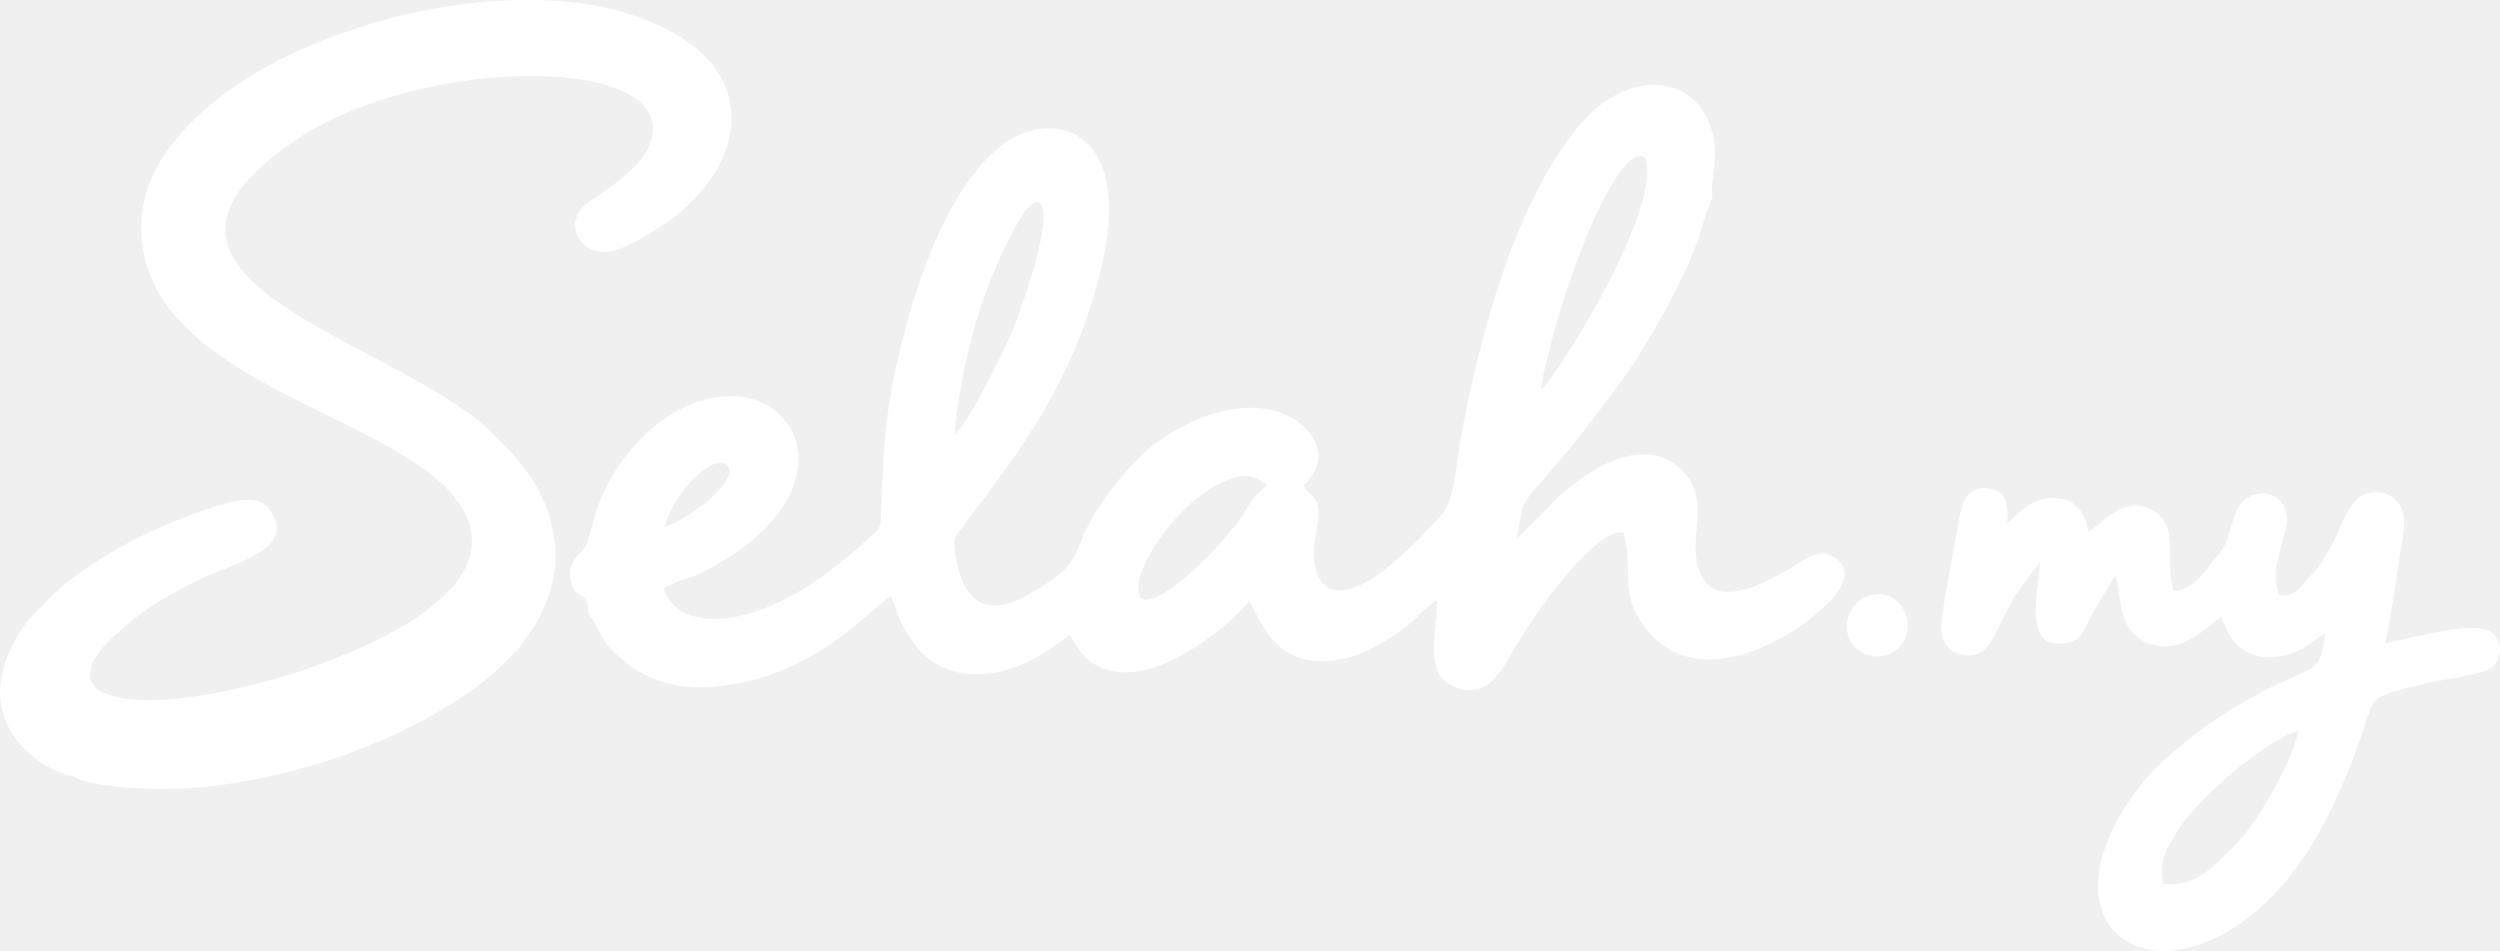
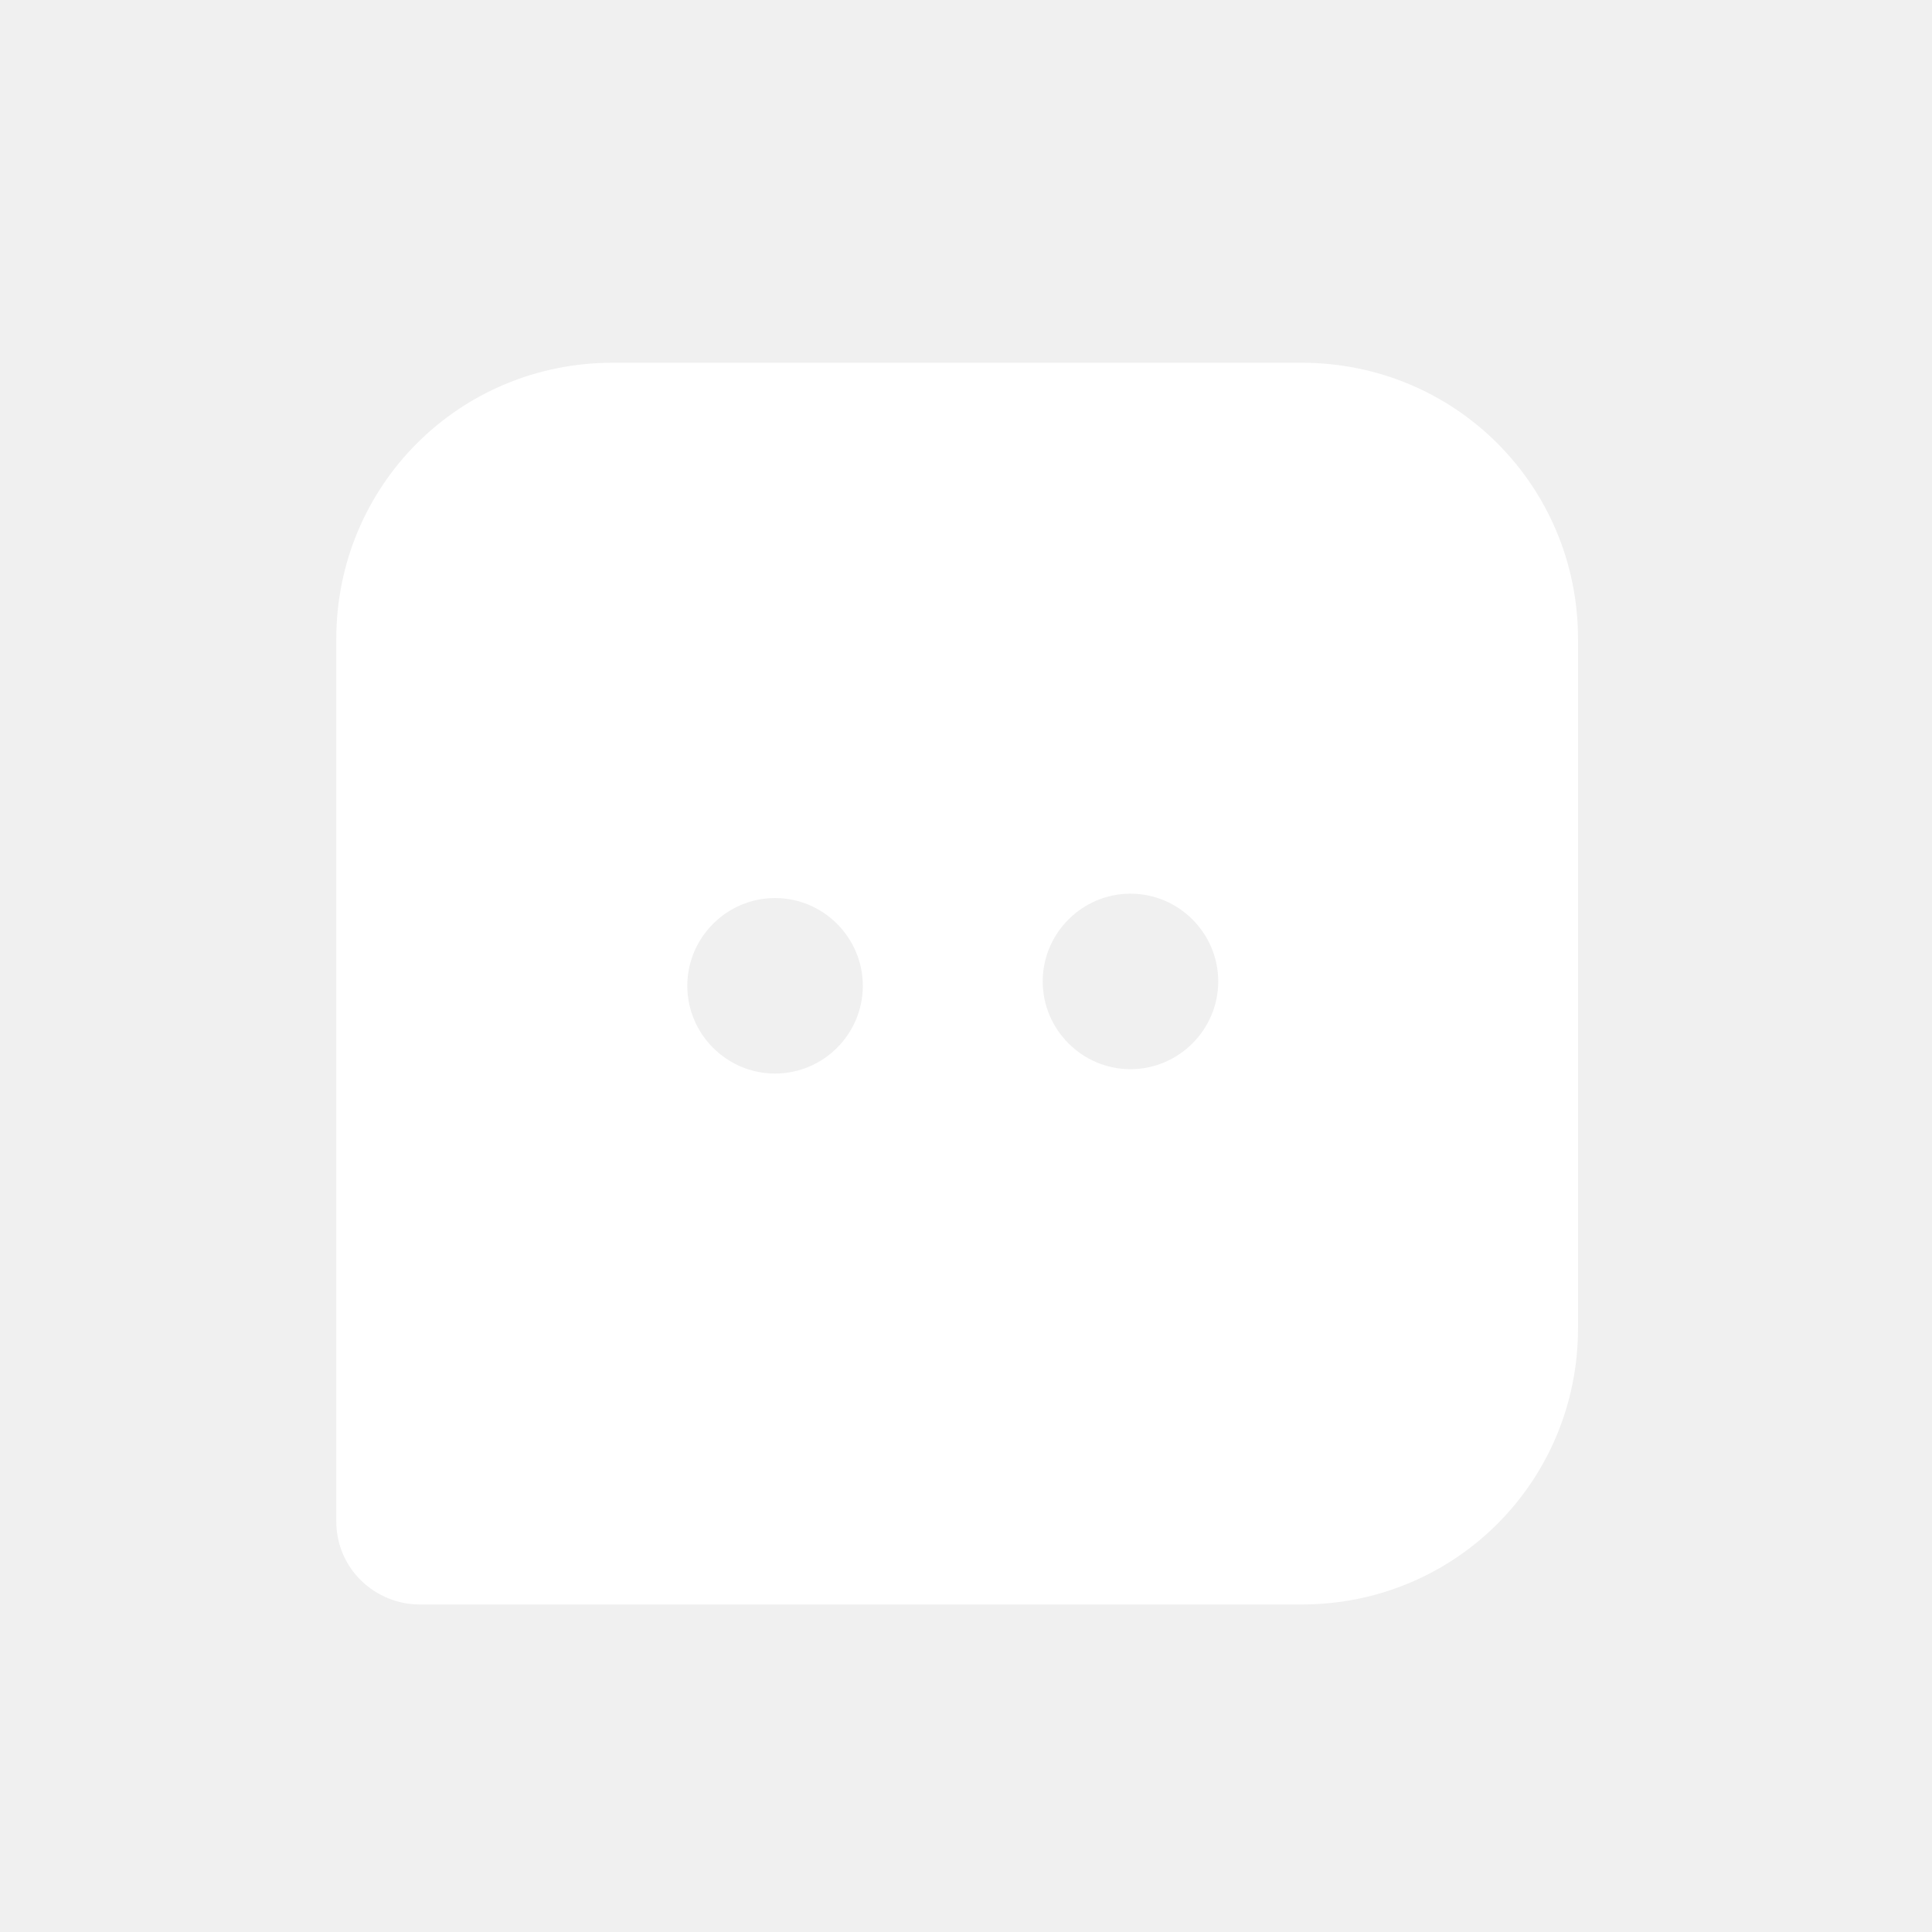
- <svg xmlns="http://www.w3.org/2000/svg" id="_圖層_1" data-name="圖層 1" viewBox="0 0 1070.93 407.28">
-   <defs>
-     <style>
-       .cls-1 {
-         fill: #fff;
-         fill-rule: evenodd;
-       }
-     </style>
-   </defs>
-   <path class="cls-1" d="M252.01,262.97c4.01,4.3,5.26,10.49,9.52,14.91,15.43,15.99,33.47,19.5,57.12,14.35,34.9-7.6,55.31-32.37,62.7-36.7,3.97,5.79,1.07,7.77,10.8,20.73,13.42,17.86,37.78,14.91,56.77,2.35,3.5-2.32,6.69-5.01,9.43-6.32,4.44,6.42,5.88,11.46,16.12,14.62,20.67,6.38,50.04-16.73,60.68-29.41,6.52,11.93,13.01,29.82,39.39,24.91,8.64-1.61,16.79-6.38,22.78-10.36,2.88-1.91,6.77-4.71,9.01-6.99,3.15-3.21,5.63-5.75,9.25-7.99,.12,13.94-6.05,31.19,6.82,36.84,15.62,6.86,21.74-8.58,27.16-17.59,7.59-12.6,32.5-49.14,45.74-48.34,5.09,16.81-2.96,27.14,11.63,43.49,21.66,24.28,60.3,3.07,76.45-13.34,3.6-3.66,11.41-13.03,2.94-19.07-7.4-5.27-14.14,1.45-19.56,4.47-9.38,5.22-31.37,18.4-38.24,2.32-6.74-15.78,5.76-31.59-8.82-45.15-12.41-11.54-29.82-4.57-41.18,3.57-10.86,7.77-9.97,7.59-18.58,16.42l-10.16,10.11c3.03-17.3,1.31-13.8,13.42-27.86,14.39-16.7,18.67-22.61,32.18-40.8,6.18-8.31,16.39-25.86,21.35-35.63,3.34-6.58,6.39-12.71,9.17-19.83,1.45-3.73,2.4-6.62,3.53-10.43,.57-1.93,1.02-3.54,1.54-5.38l2.61-6.12c-1.14-8.44,3.13-16.86-.24-28.7-6.88-24.15-35.2-26.95-55.64-3.61-27.54,31.43-43.42,89.2-51.62,133.28-2.82,15.16-2.66,29.23-9.76,36.33-7.8,7.8-30.69,34.17-45.45,30.45-8.01-2.02-9.04-14.09-7.27-23.14,3.32-17.04-.8-14.63-5.32-21.3,6.38-6.14,9.26-13.24,3.16-22.07-3.43-4.95-10.59-9.43-19.17-10.81-20.31-3.27-43.83,10.06-54.09,20.73l-7.33,7.65c-4.23,5.35-8.7,11.13-12.49,17.53-9.6,16.18-3.77,19.72-26.86,33.16-20.07,11.68-29.91,2.45-32.56-18.83-.73-5.83,1.31-6.95,3.68-10.08,24.88-32.88,46.07-60.36,58.2-106.66,16.84-64.27-20.02-72.82-41.45-56.59-19.24,14.58-32.97,46.59-41.5,78.52-8.37,31.31-9.6,49.54-10.49,80.55-.17,6.11-1.72,6.21-5.39,9.54-12.97,11.77-26.79,22.93-44.97,30.11-15.37,6.07-37.51,7.68-42.75-8.74,4.18-2.75,10.86-4.15,15.59-6.47,62.33-30.51,46.21-77.52,11.46-75.83-23.75,1.16-41.1,20.48-49.46,34.84-8.63,14.84-8.62,26.51-11.63,30.32-2.67,3.37-7.77,6.62-5.49,14.67,2.38,8.42,7.49,2.64,7.27,13.38h0Zm408.18-96.06c2.11-21.59,29.24-105.45,44.29-99.85,6.95,16.18-19.86,63.14-29.46,78.69-2.49,4.03-12.1,19.16-14.83,21.15h0Zm-251.19,18.85c1.48-18.75,6.52-40.64,11.97-57.01,3.03-9.11,18.74-47.18,24.46-41.72,6.49,6.19-8.92,47.82-11.66,54.48-2.34,5.66-18.5,39.87-24.76,44.26h0Zm133.84,21.83l-4.11,3.93c-3.4,2.93-4.34,6.71-8.15,11.77-4.09,5.42-8.22,9.75-12.49,14.5-.89,.99-29.19,29.3-30.41,15.28-1.1-12.67,18.92-38.62,34.76-45.91,12.21-5.62,14.06-3.12,20.41,.44h0Zm256.43,48.08c16.61-6.81,25.24,17.81,10.12,24.43-7.74,3.38-15.11-1.48-17.29-6.75-2.99-7.2,.96-15.13,7.17-17.67h0Zm-514.57-29.92c4.04-15.67,21.5-31.79,26.71-26.67,5.98,5.87-14.95,22.88-26.71,26.67h0ZM31.34,332.52C16.05,329.54-.41,314.51,0,296.04c.28-12.33,7.94-27.04,15.94-34.39,2.87-2.64,5.25-5.76,8.44-8.54,17.67-15.39,41.78-27.61,65.58-35.38,8.9-2.9,20.72-6.79,25.85,.87,11.65,17.42-16.72,22.73-31.71,30.2-16.38,8.17-29.23,16.89-39.75,28.25-6.01,6.49-9.63,16.1,.92,20.14,21.48,8.21,67.48-4.12,87.13-10.98,25.81-9.01,79.9-31.56,68.1-63.28-17.04-45.83-145.14-55.03-139.82-129.81,2.33-32.77,38.95-58.4,64.52-70.18C157.68,7.99,196.81-1.87,237.27,.3c35.62,1.91,82.64,19.39,75.28,57.94-3.32,17.38-18.12,31.46-28.71,38.3-4.73,3.06-16.35,10.33-22.73,11.28-10.31,1.53-18.3-7.86-13.13-17.06,3.53-6.28,31.91-17.77,31.72-35.71-.33-32.14-102.45-29.2-152.67,4.7-89.77,60.59,43.2,85,84.34,126.31,6.04,6.07,10.48,10.3,15.46,17.5,10.41,15.05,14.64,34.75,7.77,52.85-5.1,13.46-10.34,17.2-12.36,21.75-5.09,3.67-6.13,7.27-17.32,15.48-32.61,23.92-75.66,38.92-116.6,43.42-13.28,1.46-46.13,1.69-56.99-4.53h0Zm842.48-91.76c-.24,11.81-7.92,38,11.03,34.73,7.57-1.31,8.15-6.63,11.79-13.1,3.36-5.99,6.54-10.83,9.34-15.65,3.3,4.75-.76,24.07,15.46,29.2,14.15,4.48,23.98-7.96,29.92-11.59,3.11,5.99,5.44,15.85,18.96,17.1,5.5,.51,10.66-.93,15.23-3.21,4.47-2.22,7.63-5.72,10.55-6.9-2.77,21.05-4.68,10.68-40.67,32.79-13.68,8.4-31.52,22.53-40.37,34.64-39.02,53.41-1.1,85.48,41.14,59.13,30.47-19.01,47.17-56.77,58.05-91.04,2.81-8.87,4.13-8.84,23.27-13.79,6.84-1.77,26.52-3.8,30.37-7.48,3.11-2.97,4.21-8.2,1.53-12.58-5.58-9.11-32.15-.31-47.59,2.49,2.49-12.32,4.25-24.43,6.09-36.75,.84-5.67,2.98-14.06,1.44-19.48-1.47-5.17-6.47-8.93-12.96-8.37-13.28,1.15-12.27,20.89-26.98,36.2-3.4,3.54-6.01,8.72-12.99,7.9-3.66-9.36,.32-18.46,2.69-28.26,3.01-12.44-7.59-18.99-16.5-13.44-7.16,4.47-6.26,16.81-11.6,23.41-4.75,5.87-11.89,16.71-19.76,16.42-4.16-10.86,2.24-26.6-7.5-33.48-9.31-6.57-17.94-1.55-24.68,5.02l-4.44,3.13c-1.23-8.33-5.67-14.54-15.31-14.49-10.97,.06-17.01,9.55-19.44,10.44,.34-7.11-.34-13.4-7.74-14.52-8.44-1.28-11.36,5.02-12.67,11.81-2.62,13.61-5.18,28.2-7.42,41.91-1.34,8.18,.01,14.38,5.8,16.65,9.29,3.65,13.92-2.01,16.58-7.44,2.76-5.64,5.67-11.48,8.4-16.58l10.97-14.84h0Zm52.92,137.89c-2.38-9.67,2.3-16.86,6.61-23.57,8.91-13.89,37.65-38.4,51.01-41.85-1.38,11.54-18.68,41.74-27.99,49.86-5.81,5.07-14.2,17.35-29.63,15.56Z" />
+ <svg xmlns="http://www.w3.org/2000/svg" width="1024" zoomAndPan="magnify" viewBox="0 0 768 768" height="1024" preserveAspectRatio="xMidYMid meet" version="1.0">
+   <path fill="#ffffff" d="M 517.406 144.195 L 243.562 144.195 C 182.516 144.195 133.676 193.031 133.676 254.082 L 133.676 604.672 C 133.676 623.855 149.375 637.809 166.816 637.809 L 517.406 637.809 C 578.453 637.809 627.293 588.973 627.293 527.926 L 627.293 254.082 C 627.293 193.031 578.453 144.195 517.406 144.195 Z M 308.098 426.758 C 288.91 426.758 273.215 411.062 273.215 391.875 C 273.215 372.688 288.91 356.988 308.098 356.988 C 327.285 356.988 342.984 372.688 342.984 391.875 C 342.984 411.062 327.285 426.758 308.098 426.758 Z M 449.379 425.016 C 430.195 425.016 414.496 409.316 414.496 390.129 C 414.496 370.945 430.195 355.246 449.379 355.246 C 468.566 355.246 484.266 370.945 484.266 390.129 C 484.266 409.316 468.566 425.016 449.379 425.016 Z M 449.379 425.016 " fill-opacity="1" fill-rule="nonzero" />
</svg>
